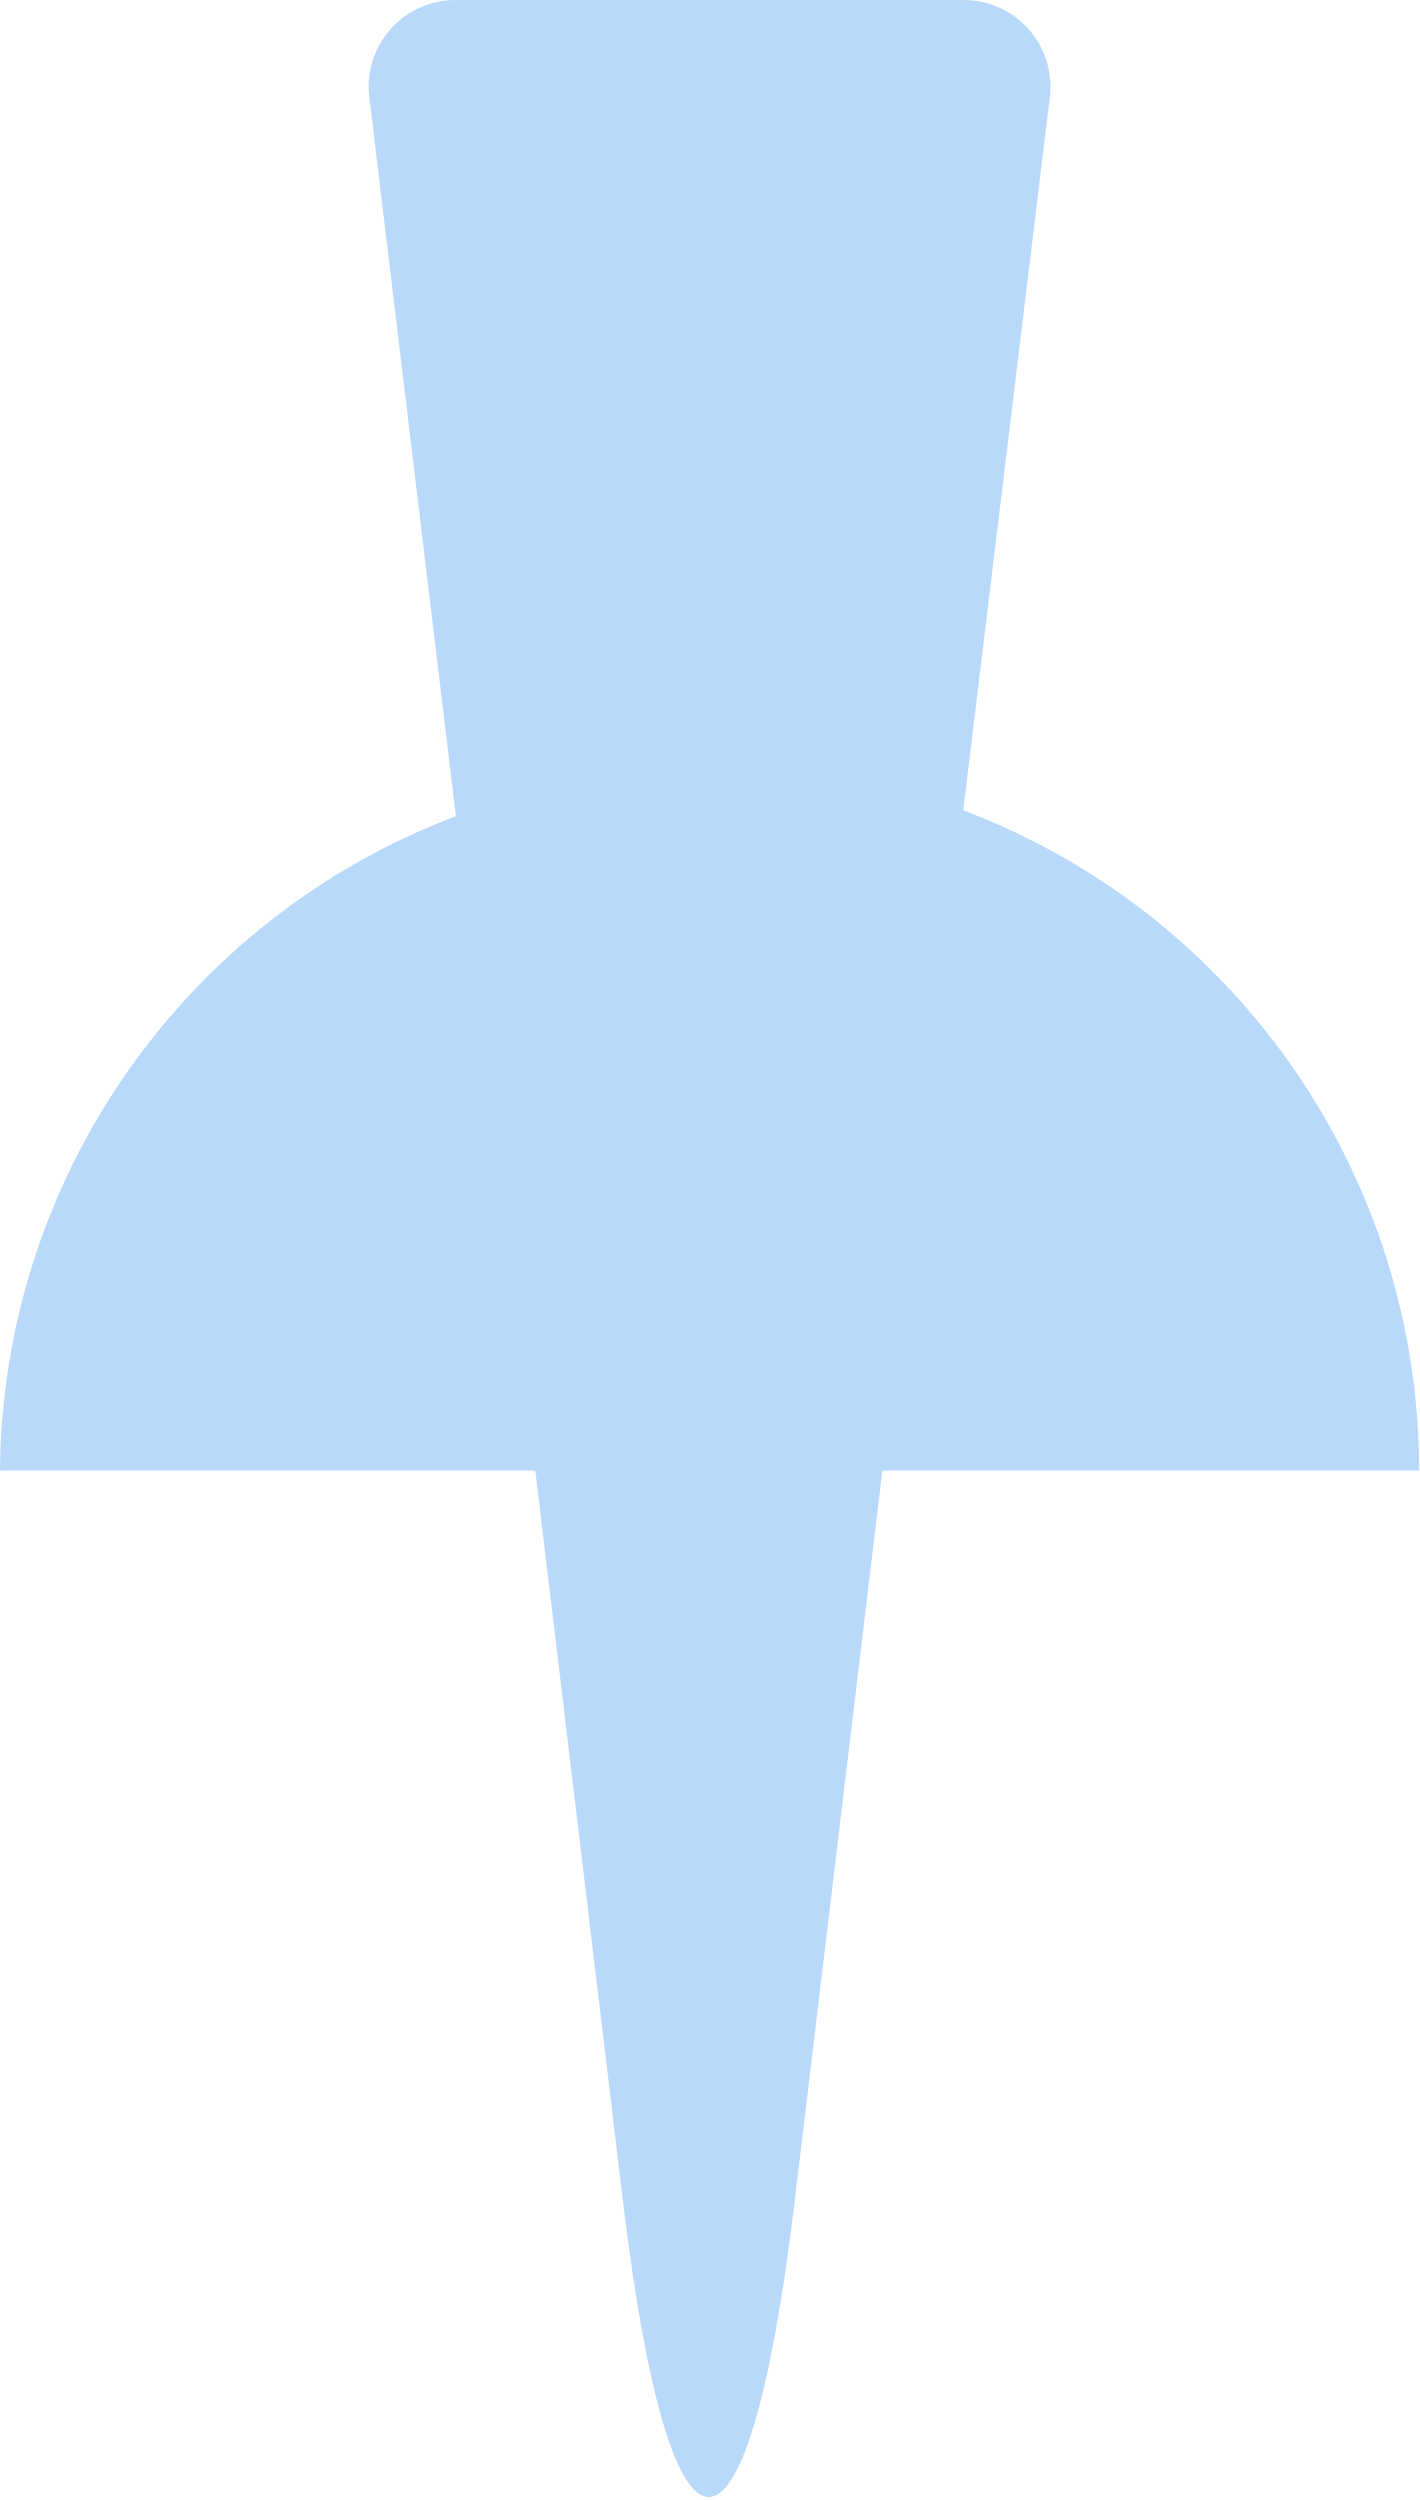
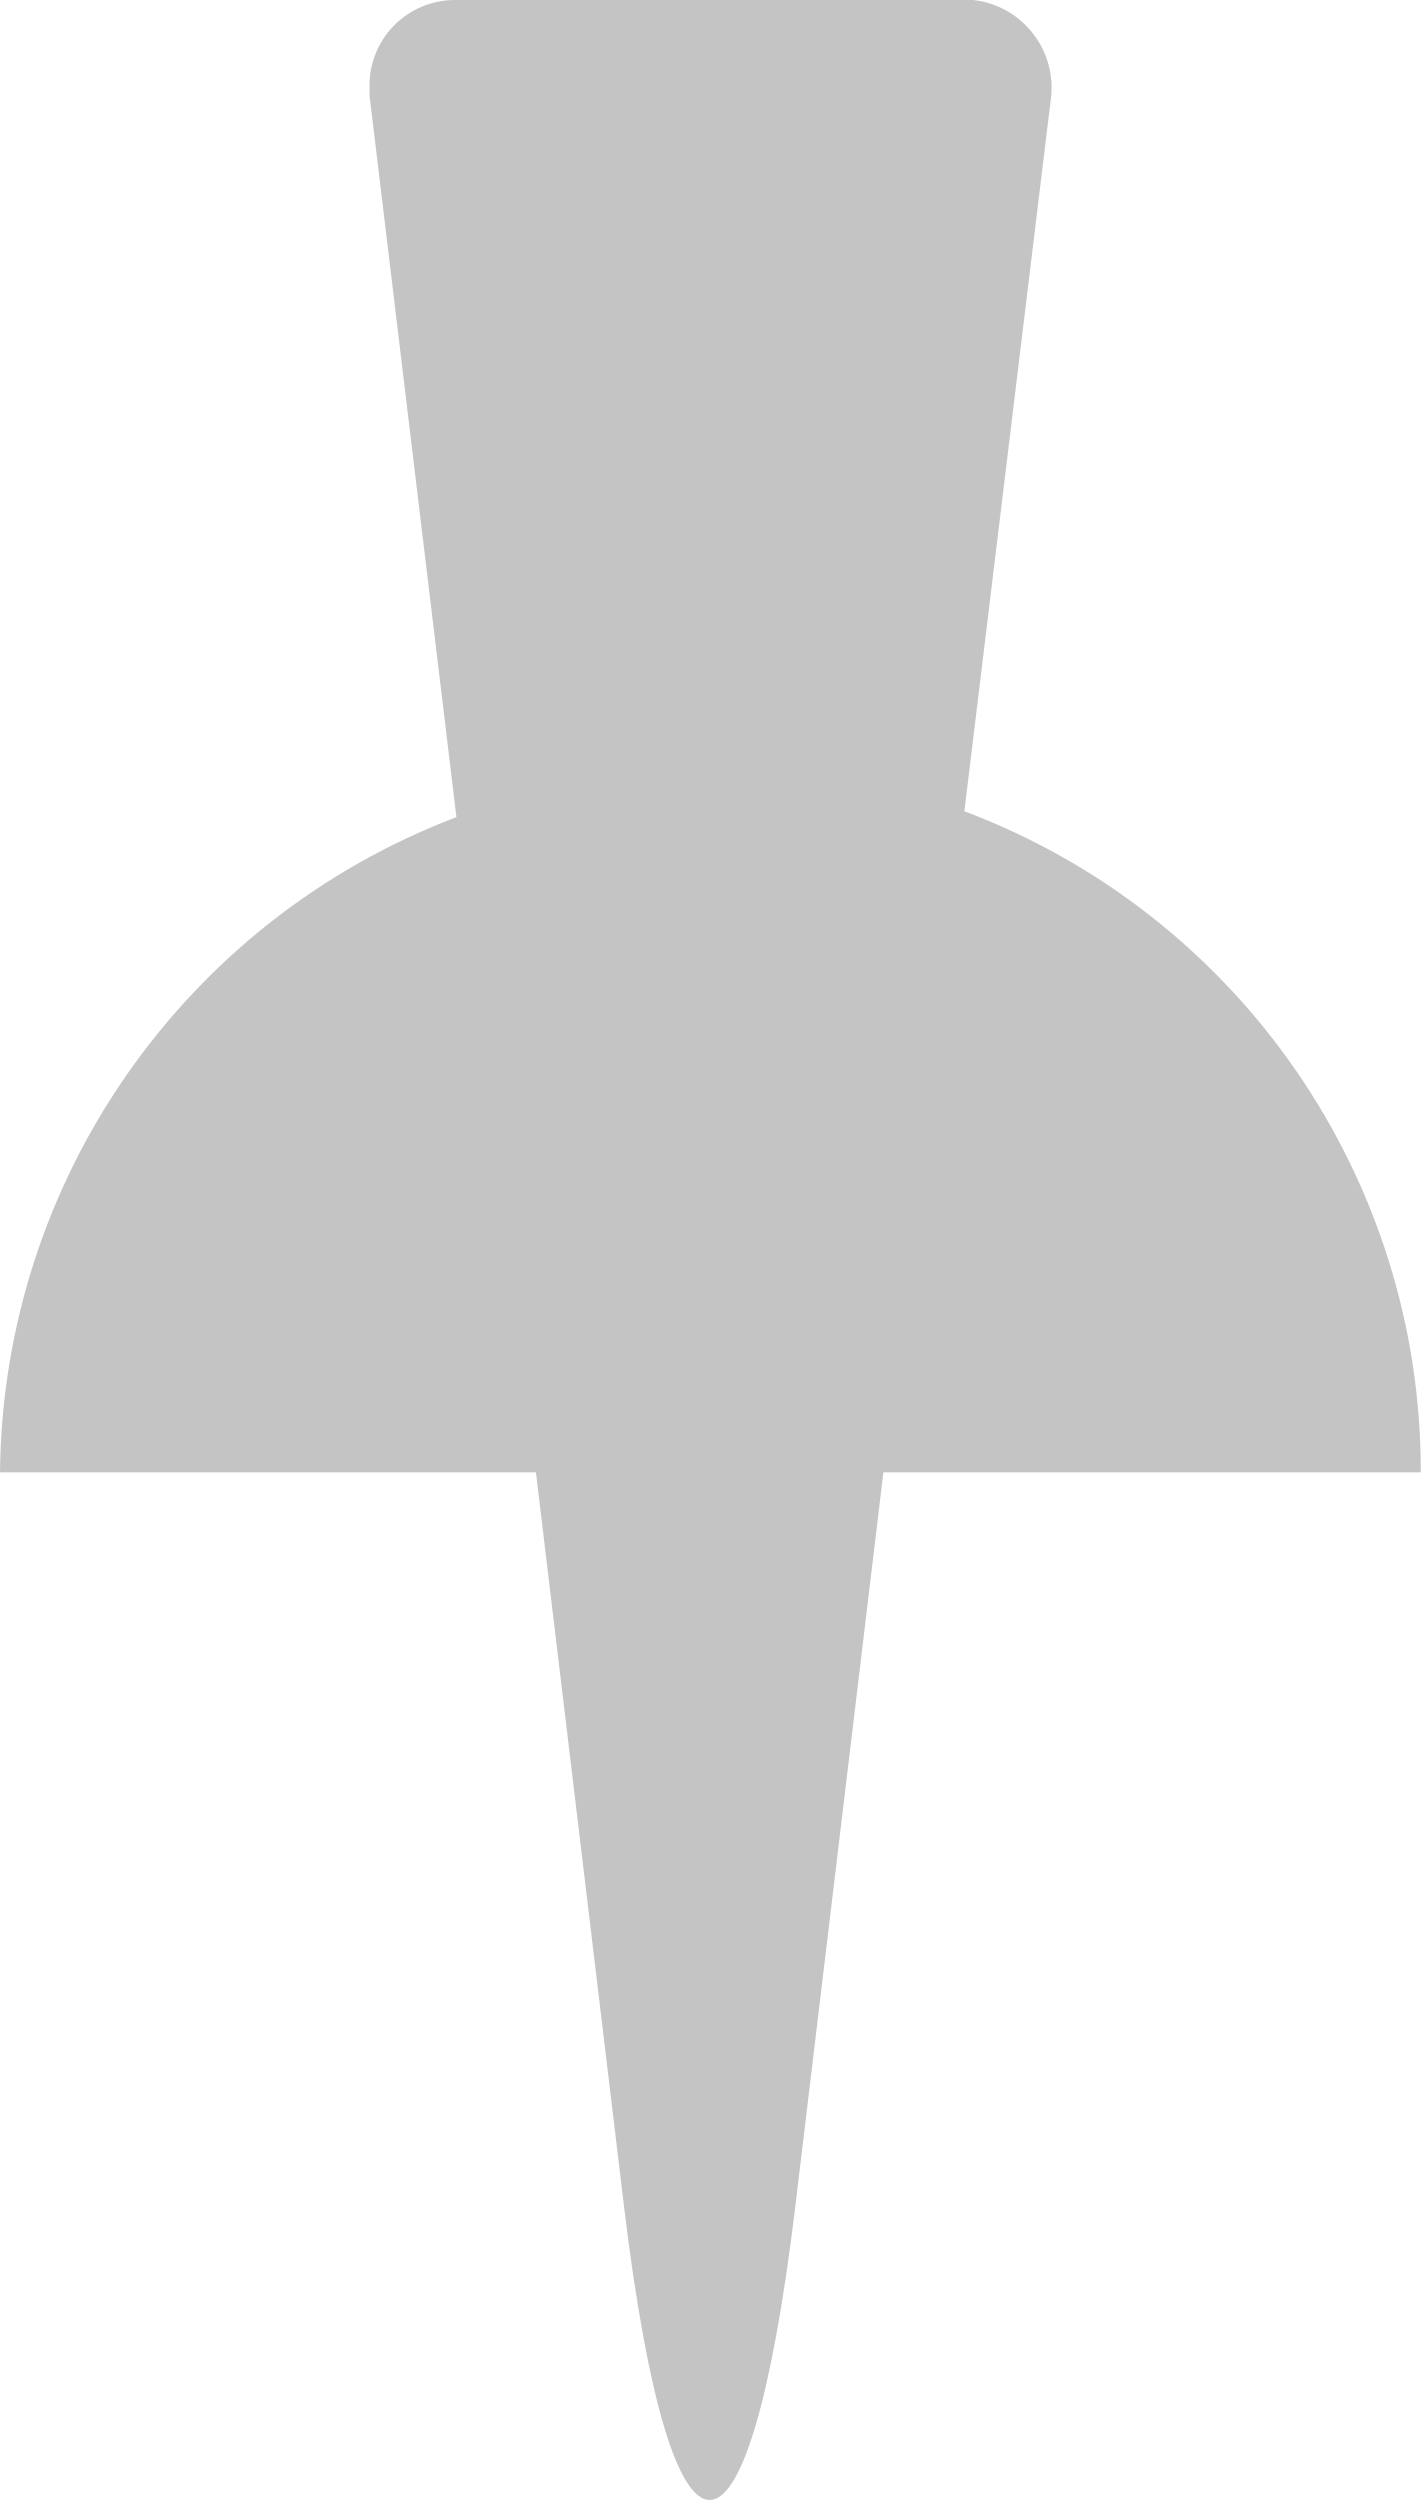
- <svg xmlns="http://www.w3.org/2000/svg" width="9.65" height="17" viewBox="0 0 9.65 17">
-   <path d="M9.65,10a4.8,4.8,0,0,0-3.1-4.49L7.14.65A.59.59,0,0,0,6.56,0H3.09a.59.59,0,0,0-.58.65l.59,4.9A4.8,4.8,0,0,0,0,10H3.64l.6,5c.32,2.64.84,2.64,1.16,0L6,10Z" fill="#B9D9FA" />
+ <svg xmlns="http://www.w3.org/2000/svg" width="9.65" height="16.98" viewBox="0 0 9.65 16.98">
+   <path d="M9.65,10a4.79,4.79,0,0,0-3.1-4.49L7.14.65A.6.6,0,0,0,6.61,0H3.09a.58.58,0,0,0-.58.6V.65l.59,4.9A4.81,4.81,0,0,0,0,10H3.64l.6,5c.32,2.64.84,2.64,1.16,0L6,10Z" fill="#c4c4c4" />
</svg>
